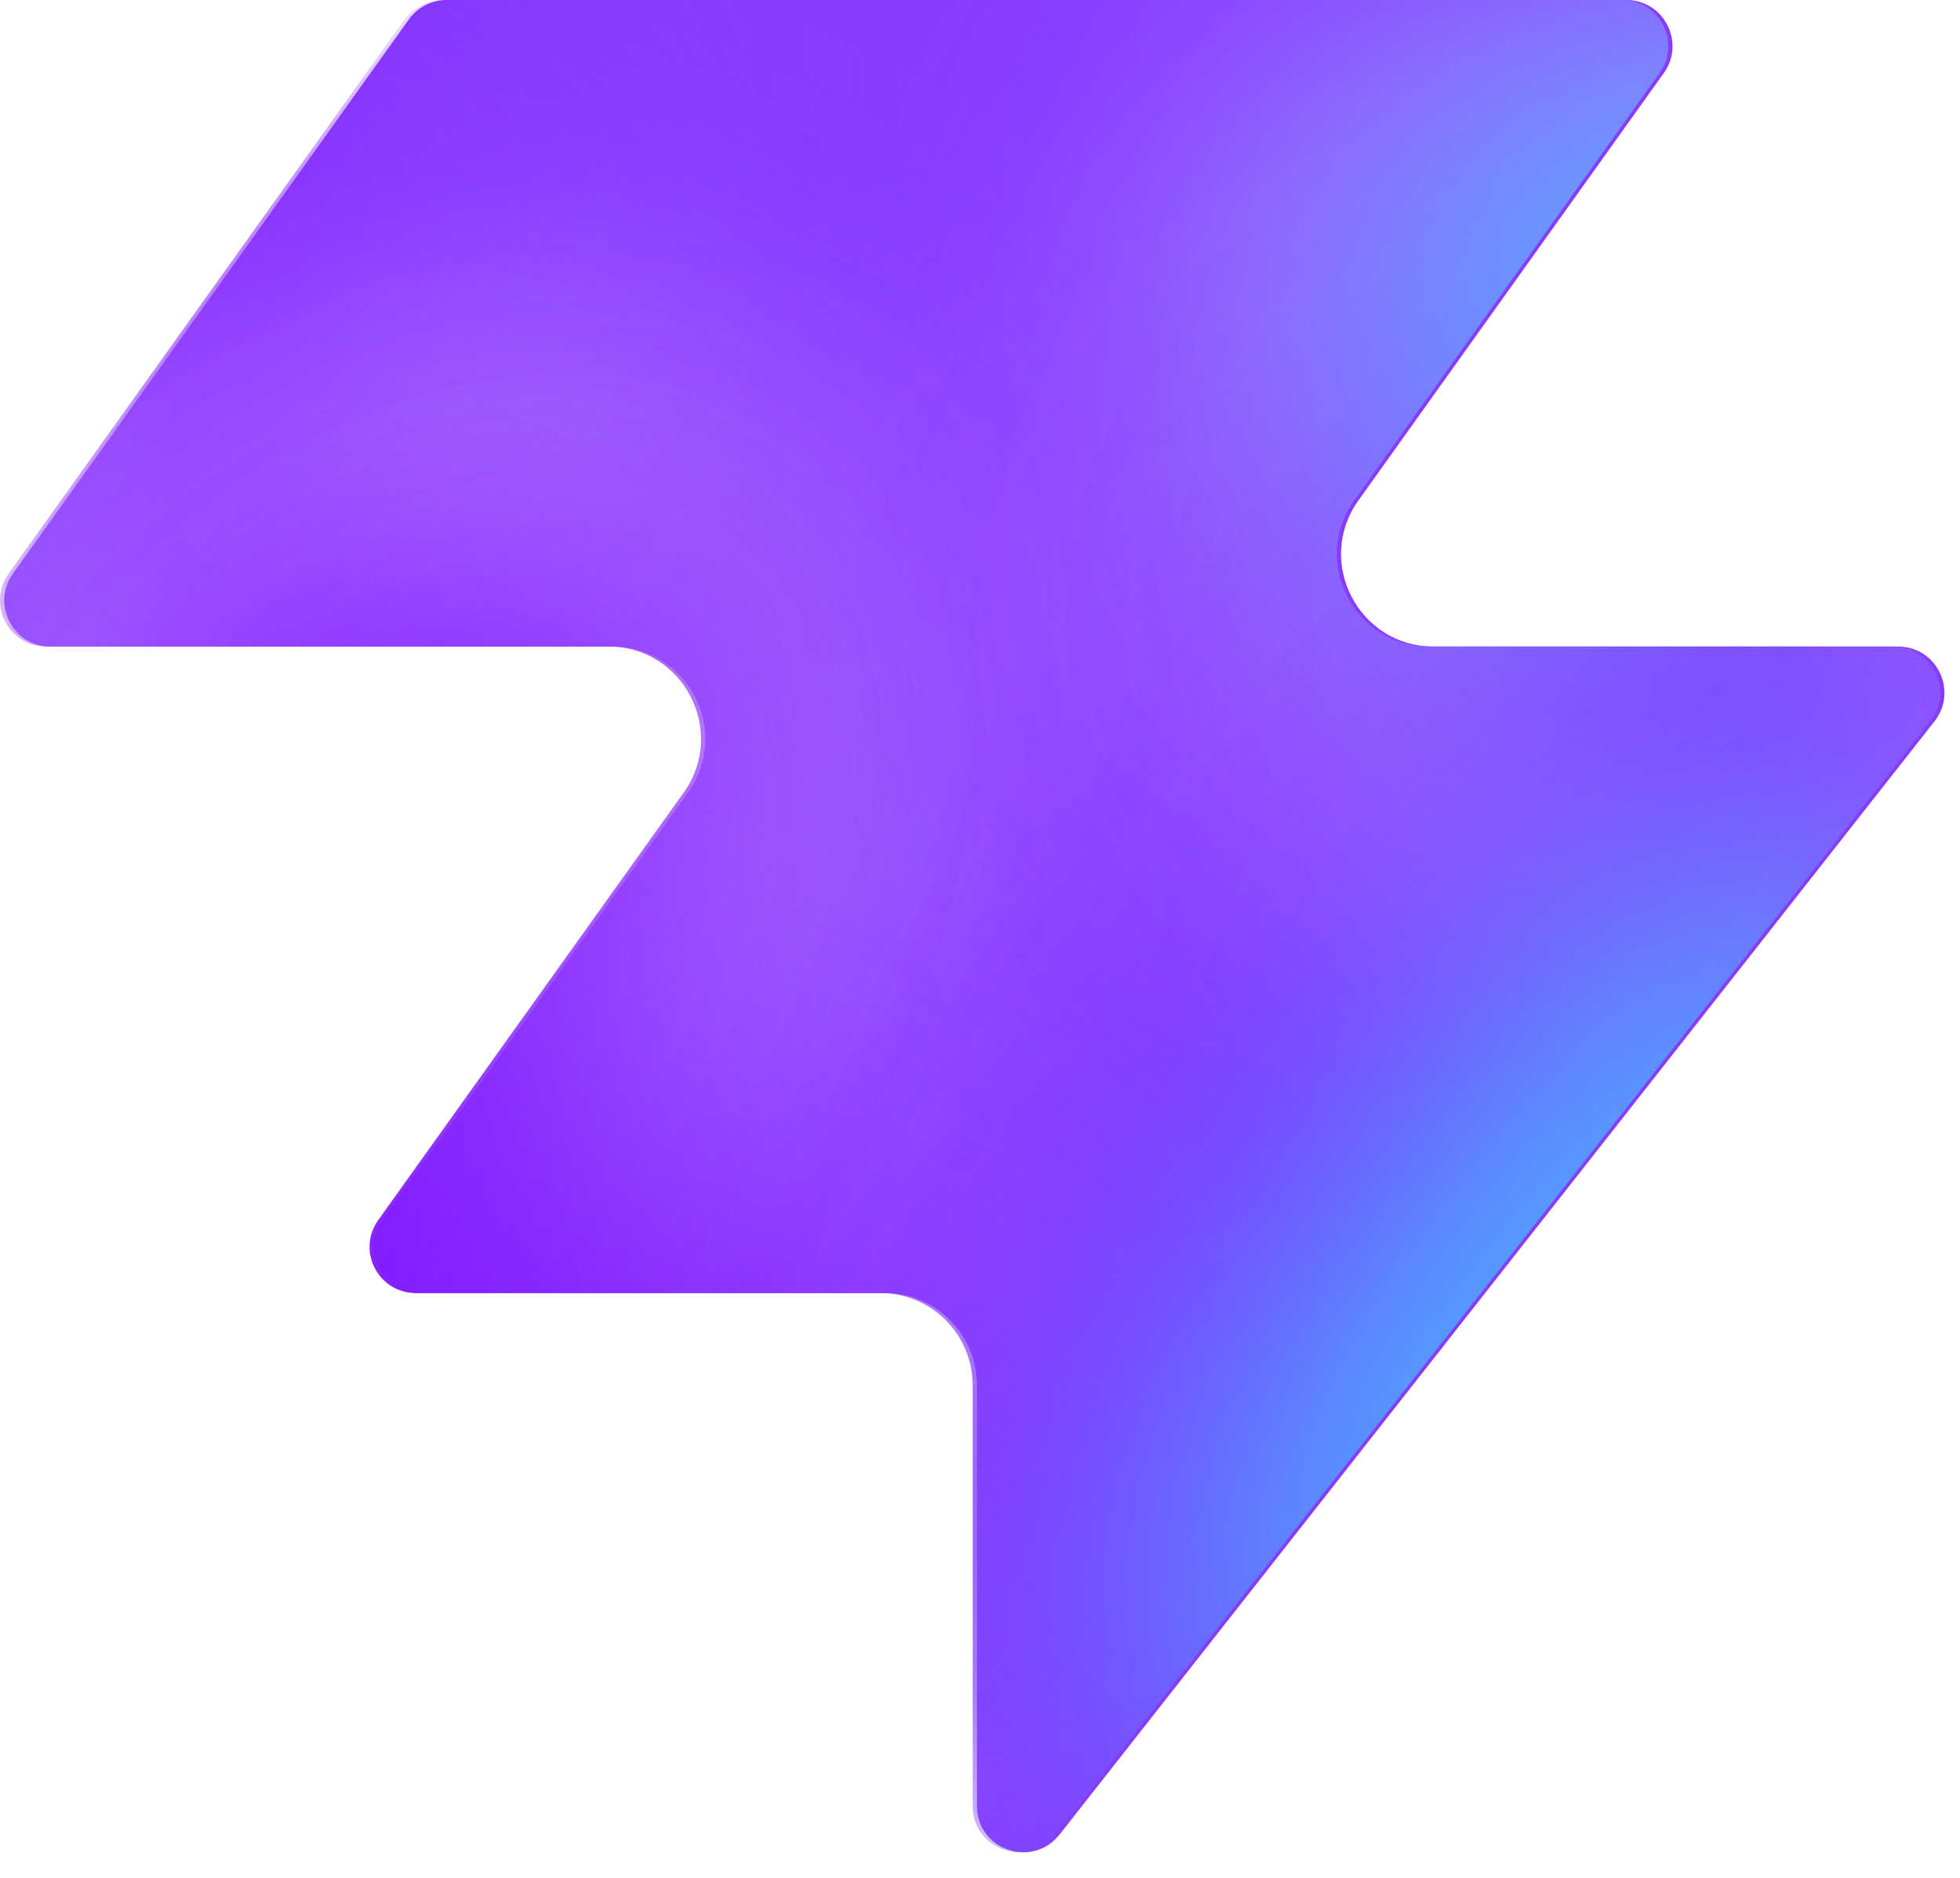
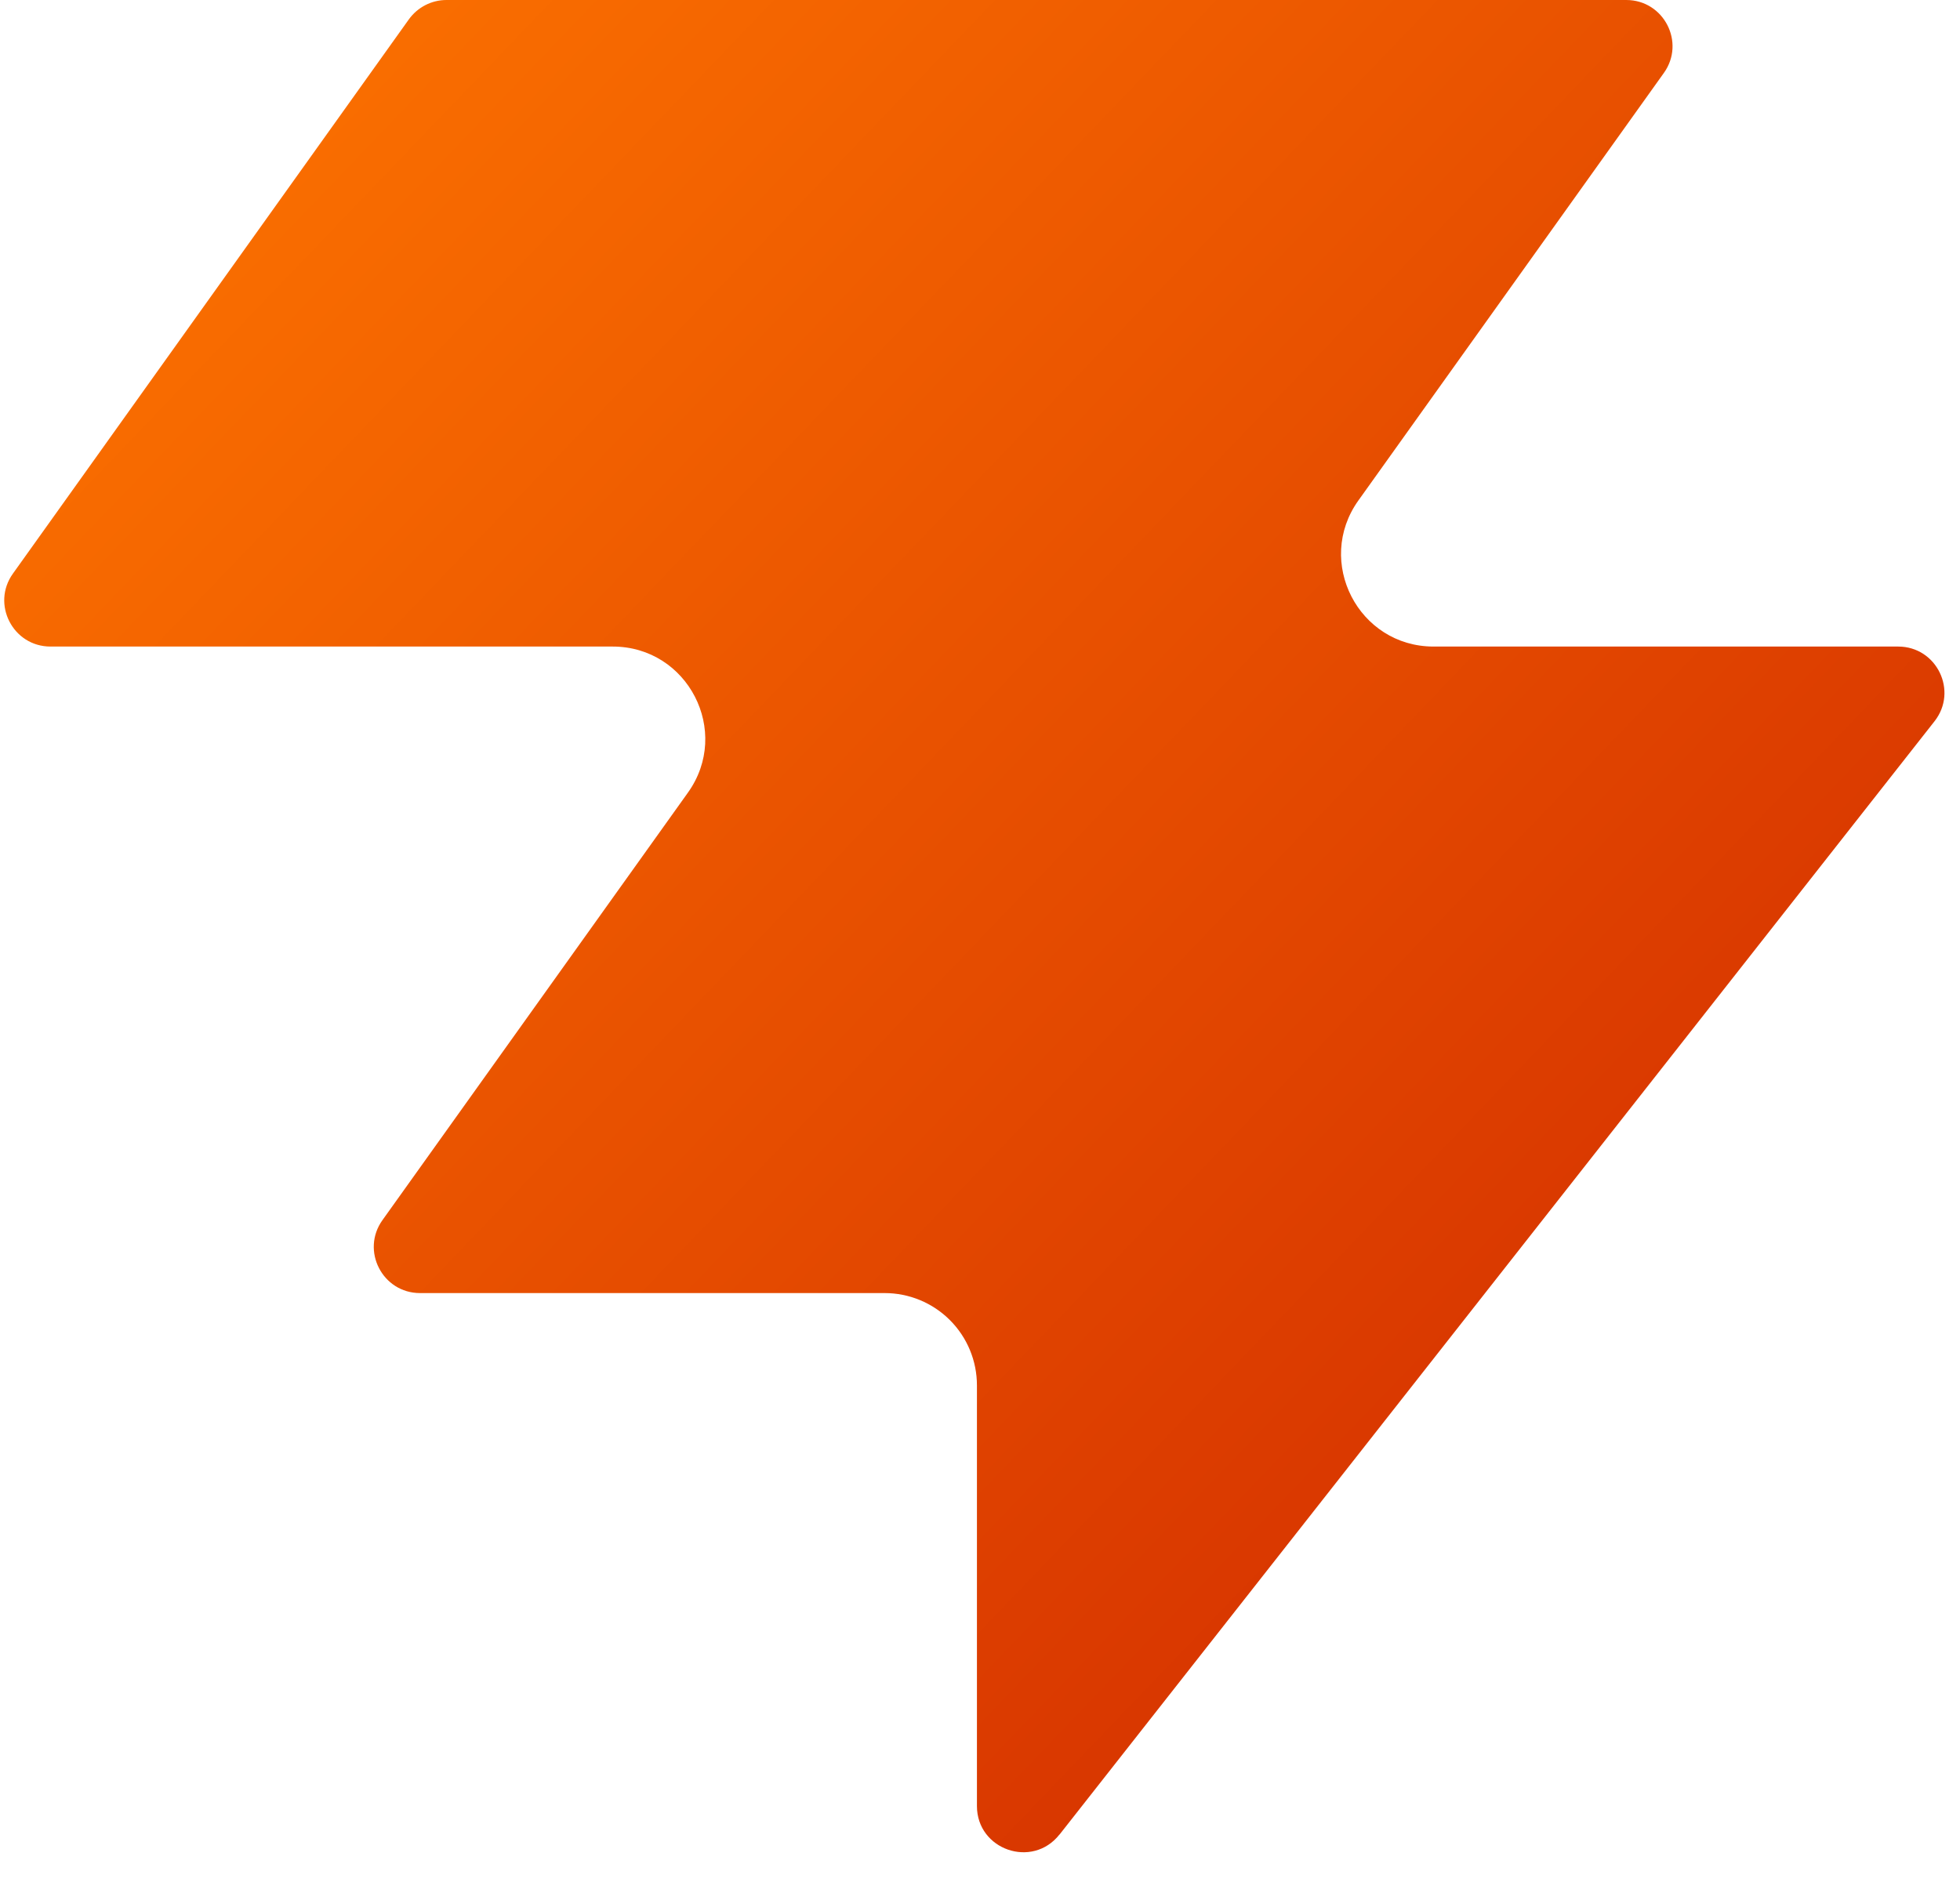
<svg xmlns="http://www.w3.org/2000/svg" width="48" height="46" fill="none" viewBox="0 0 48 46">
-   <path fill="#863bff" d="M25.946 44.938c-.664.845-2.021.375-2.021-.698V33.937a2.26 2.26 0 0 0-2.262-2.262H10.287c-.92 0-1.456-1.04-.92-1.788l7.48-10.471c1.07-1.497 0-3.578-1.842-3.578H1.237c-.92 0-1.456-1.04-.92-1.788L10.013.474c.214-.297.556-.474.92-.474h28.894c.92 0 1.456 1.04.92 1.788l-7.48 10.471c-1.07 1.498 0 3.579 1.842 3.579h11.377c.943 0 1.473 1.088.89 1.83L25.947 44.94z" style="fill:#863bff;fill:color(display-p3 .525 .23 1);fill-opacity:1" />
-   <mask id="a" width="48" height="46" x="0" y="0" maskUnits="userSpaceOnUse" style="mask-type:alpha">
-     <path fill="#000" d="M25.842 44.938c-.664.844-2.021.375-2.021-.698V33.937a2.26 2.26 0 0 0-2.262-2.262H10.183c-.92 0-1.456-1.04-.92-1.788l7.48-10.471c1.07-1.498 0-3.579-1.842-3.579H1.133c-.92 0-1.456-1.04-.92-1.787L9.91.473c.214-.297.556-.474.92-.474h28.894c.92 0 1.456 1.04.92 1.788l-7.48 10.471c-1.07 1.498 0 3.578 1.842 3.578h11.377c.943 0 1.473 1.088.89 1.832L25.843 44.94z" style="fill:#000;fill-opacity:1" />
-   </mask>
-   <g mask="url(#a)">
-     <g filter="url(#b)">
-       <ellipse cx="5.508" cy="14.704" fill="#ede6ff" rx="5.508" ry="14.704" style="fill:#ede6ff;fill:color(display-p3 .927 .903 1);fill-opacity:1" transform="matrix(.00324 1 1 -.00324 -4.47 31.516)" />
-     </g>
-     <g filter="url(#c)">
-       <ellipse cx="10.399" cy="29.851" fill="#ede6ff" rx="10.399" ry="29.851" style="fill:#ede6ff;fill:color(display-p3 .927 .903 1);fill-opacity:1" transform="matrix(.00324 1 1 -.00324 -39.328 7.883)" />
-     </g>
-     <g filter="url(#d)">
-       <ellipse cx="5.508" cy="30.487" fill="#7e14ff" rx="5.508" ry="30.487" style="fill:#7e14ff;fill:color(display-p3 .492 .077 1);fill-opacity:1" transform="rotate(89.814 -25.913 -14.639)scale(1 -1)" />
-     </g>
-     <g filter="url(#e)">
-       <ellipse cx="5.508" cy="30.599" fill="#7e14ff" rx="5.508" ry="30.599" style="fill:#7e14ff;fill:color(display-p3 .492 .077 1);fill-opacity:1" transform="rotate(89.814 -32.644 -3.334)scale(1 -1)" />
-     </g>
-     <g filter="url(#f)">
-       <ellipse cx="5.508" cy="30.599" fill="#7e14ff" rx="5.508" ry="30.599" style="fill:#7e14ff;fill:color(display-p3 .492 .077 1);fill-opacity:1" transform="matrix(.00324 1 1 -.00324 -34.34 30.47)" />
-     </g>
-     <g filter="url(#g)">
-       <ellipse cx="14.072" cy="22.078" fill="#ede6ff" rx="14.072" ry="22.078" style="fill:#ede6ff;fill:color(display-p3 .927 .903 1);fill-opacity:1" transform="rotate(93.35 24.506 48.493)scale(-1 1)" />
-     </g>
-     <g filter="url(#h)">
-       <ellipse cx="3.47" cy="21.501" fill="#7e14ff" rx="3.47" ry="21.501" style="fill:#7e14ff;fill:color(display-p3 .492 .077 1);fill-opacity:1" transform="rotate(89.009 28.708 47.59)scale(-1 1)" />
-     </g>
-     <g filter="url(#i)">
-       <ellipse cx="3.47" cy="21.501" fill="#7e14ff" rx="3.47" ry="21.501" style="fill:#7e14ff;fill:color(display-p3 .492 .077 1);fill-opacity:1" transform="rotate(89.009 28.708 47.59)scale(-1 1)" />
-     </g>
-     <g filter="url(#j)">
-       <ellipse cx=".387" cy="8.972" fill="#7e14ff" rx="4.407" ry="29.108" style="fill:#7e14ff;fill:color(display-p3 .492 .077 1);fill-opacity:1" transform="rotate(39.51 .387 8.972)" />
-     </g>
-     <g filter="url(#k)">
-       <ellipse cx="47.523" cy="-6.092" fill="#7e14ff" rx="4.407" ry="29.108" style="fill:#7e14ff;fill:color(display-p3 .492 .077 1);fill-opacity:1" transform="rotate(37.892 47.523 -6.092)" />
-     </g>
-     <g filter="url(#l)">
-       <ellipse cx="41.412" cy="6.333" fill="#47bfff" rx="5.971" ry="9.665" style="fill:#47bfff;fill:color(display-p3 .28 .748 1);fill-opacity:1" transform="rotate(37.892 41.412 6.333)" />
-     </g>
-     <g filter="url(#m)">
-       <ellipse cx="-1.879" cy="38.332" fill="#7e14ff" rx="4.407" ry="29.108" style="fill:#7e14ff;fill:color(display-p3 .492 .077 1);fill-opacity:1" transform="rotate(37.892 -1.88 38.332)" />
-     </g>
-     <g filter="url(#n)">
-       <ellipse cx="-1.879" cy="38.332" fill="#7e14ff" rx="4.407" ry="29.108" style="fill:#7e14ff;fill:color(display-p3 .492 .077 1);fill-opacity:1" transform="rotate(37.892 -1.88 38.332)" />
-     </g>
-     <g filter="url(#o)">
-       <ellipse cx="35.651" cy="29.907" fill="#7e14ff" rx="4.407" ry="29.108" style="fill:#7e14ff;fill:color(display-p3 .492 .077 1);fill-opacity:1" transform="rotate(37.892 35.651 29.907)" />
-     </g>
-     <g filter="url(#p)">
-       <ellipse cx="38.418" cy="32.4" fill="#47bfff" rx="5.971" ry="15.297" style="fill:#47bfff;fill:color(display-p3 .28 .748 1);fill-opacity:1" transform="rotate(37.892 38.418 32.4)" />
-     </g>
-   </g>
  <defs>
-     <filter id="b" width="60.045" height="41.654" x="-19.77" y="16.149" color-interpolation-filters="sRGB" filterUnits="userSpaceOnUse">
-       <feFlood flood-opacity="0" result="BackgroundImageFix" />
-       <feBlend in="SourceGraphic" in2="BackgroundImageFix" result="shape" />
-       <feGaussianBlur result="effect1_foregroundBlur_2002_17158" stdDeviation="7.659" />
-     </filter>
-     <filter id="c" width="90.34" height="51.437" x="-54.613" y="-7.533" color-interpolation-filters="sRGB" filterUnits="userSpaceOnUse">
-       <feFlood flood-opacity="0" result="BackgroundImageFix" />
-       <feBlend in="SourceGraphic" in2="BackgroundImageFix" result="shape" />
-       <feGaussianBlur result="effect1_foregroundBlur_2002_17158" stdDeviation="7.659" />
-     </filter>
-     <filter id="d" width="79.355" height="29.4" x="-49.64" y="2.03" color-interpolation-filters="sRGB" filterUnits="userSpaceOnUse">
-       <feFlood flood-opacity="0" result="BackgroundImageFix" />
-       <feBlend in="SourceGraphic" in2="BackgroundImageFix" result="shape" />
-       <feGaussianBlur result="effect1_foregroundBlur_2002_17158" stdDeviation="4.596" />
-     </filter>
-     <filter id="e" width="79.579" height="29.4" x="-45.045" y="20.029" color-interpolation-filters="sRGB" filterUnits="userSpaceOnUse">
-       <feFlood flood-opacity="0" result="BackgroundImageFix" />
-       <feBlend in="SourceGraphic" in2="BackgroundImageFix" result="shape" />
-       <feGaussianBlur result="effect1_foregroundBlur_2002_17158" stdDeviation="4.596" />
-     </filter>
-     <filter id="f" width="79.579" height="29.4" x="-43.513" y="21.178" color-interpolation-filters="sRGB" filterUnits="userSpaceOnUse">
-       <feFlood flood-opacity="0" result="BackgroundImageFix" />
-       <feBlend in="SourceGraphic" in2="BackgroundImageFix" result="shape" />
-       <feGaussianBlur result="effect1_foregroundBlur_2002_17158" stdDeviation="4.596" />
-     </filter>
-     <filter id="g" width="74.749" height="58.852" x="15.756" y="-17.901" color-interpolation-filters="sRGB" filterUnits="userSpaceOnUse">
-       <feFlood flood-opacity="0" result="BackgroundImageFix" />
-       <feBlend in="SourceGraphic" in2="BackgroundImageFix" result="shape" />
-       <feGaussianBlur result="effect1_foregroundBlur_2002_17158" stdDeviation="7.659" />
-     </filter>
-     <filter id="h" width="61.377" height="25.362" x="23.548" y="2.284" color-interpolation-filters="sRGB" filterUnits="userSpaceOnUse">
-       <feFlood flood-opacity="0" result="BackgroundImageFix" />
-       <feBlend in="SourceGraphic" in2="BackgroundImageFix" result="shape" />
-       <feGaussianBlur result="effect1_foregroundBlur_2002_17158" stdDeviation="4.596" />
-     </filter>
-     <filter id="i" width="61.377" height="25.362" x="23.548" y="2.284" color-interpolation-filters="sRGB" filterUnits="userSpaceOnUse">
-       <feFlood flood-opacity="0" result="BackgroundImageFix" />
-       <feBlend in="SourceGraphic" in2="BackgroundImageFix" result="shape" />
-       <feGaussianBlur result="effect1_foregroundBlur_2002_17158" stdDeviation="4.596" />
-     </filter>
-     <filter id="j" width="56.045" height="63.649" x="-27.636" y="-22.853" color-interpolation-filters="sRGB" filterUnits="userSpaceOnUse">
-       <feFlood flood-opacity="0" result="BackgroundImageFix" />
-       <feBlend in="SourceGraphic" in2="BackgroundImageFix" result="shape" />
-       <feGaussianBlur result="effect1_foregroundBlur_2002_17158" stdDeviation="4.596" />
-     </filter>
-     <filter id="k" width="54.814" height="64.646" x="20.116" y="-38.415" color-interpolation-filters="sRGB" filterUnits="userSpaceOnUse">
-       <feFlood flood-opacity="0" result="BackgroundImageFix" />
-       <feBlend in="SourceGraphic" in2="BackgroundImageFix" result="shape" />
-       <feGaussianBlur result="effect1_foregroundBlur_2002_17158" stdDeviation="4.596" />
-     </filter>
-     <filter id="l" width="33.541" height="35.313" x="24.641" y="-11.323" color-interpolation-filters="sRGB" filterUnits="userSpaceOnUse">
-       <feFlood flood-opacity="0" result="BackgroundImageFix" />
-       <feBlend in="SourceGraphic" in2="BackgroundImageFix" result="shape" />
-       <feGaussianBlur result="effect1_foregroundBlur_2002_17158" stdDeviation="4.596" />
-     </filter>
-     <filter id="m" width="54.814" height="64.646" x="-29.286" y="6.009" color-interpolation-filters="sRGB" filterUnits="userSpaceOnUse">
-       <feFlood flood-opacity="0" result="BackgroundImageFix" />
-       <feBlend in="SourceGraphic" in2="BackgroundImageFix" result="shape" />
-       <feGaussianBlur result="effect1_foregroundBlur_2002_17158" stdDeviation="4.596" />
-     </filter>
-     <filter id="n" width="54.814" height="64.646" x="-29.286" y="6.009" color-interpolation-filters="sRGB" filterUnits="userSpaceOnUse">
-       <feFlood flood-opacity="0" result="BackgroundImageFix" />
-       <feBlend in="SourceGraphic" in2="BackgroundImageFix" result="shape" />
-       <feGaussianBlur result="effect1_foregroundBlur_2002_17158" stdDeviation="4.596" />
-     </filter>
-     <filter id="o" width="54.814" height="64.646" x="8.244" y="-2.416" color-interpolation-filters="sRGB" filterUnits="userSpaceOnUse">
-       <feFlood flood-opacity="0" result="BackgroundImageFix" />
-       <feBlend in="SourceGraphic" in2="BackgroundImageFix" result="shape" />
-       <feGaussianBlur result="effect1_foregroundBlur_2002_17158" stdDeviation="4.596" />
-     </filter>
-     <filter id="p" width="39.409" height="43.623" x="18.713" y="10.588" color-interpolation-filters="sRGB" filterUnits="userSpaceOnUse">
-       <feFlood flood-opacity="0" result="BackgroundImageFix" />
-       <feBlend in="SourceGraphic" in2="BackgroundImageFix" result="shape" />
-       <feGaussianBlur result="effect1_foregroundBlur_2002_17158" stdDeviation="4.596" />
-     </filter>
+     <linearGradient id="g" x1="0" y1="0" x2="48" y2="46" gradientUnits="userSpaceOnUse">
+       <stop offset="0%" stop-color="#ff7700" />
+       <stop offset="100%" stop-color="#cc2200" />
+     </linearGradient>
  </defs>
+   <path fill="url(#g)" d="M25.946 44.938c-.664.845-2.021.375-2.021-.698V33.937a2.26 2.26 0 0 0-2.262-2.262H10.287c-.92 0-1.456-1.04-.92-1.788l7.48-10.471c1.07-1.497 0-3.578-1.842-3.578H1.237c-.92 0-1.456-1.04-.92-1.788L10.013.474c.214-.297.556-.474.92-.474h28.894c.92 0 1.456 1.04.92 1.788l-7.48 10.471c-1.07 1.498 0 3.579 1.842 3.579h11.377c.943 0 1.473 1.088.89 1.83L25.947 44.94z" />
</svg>
